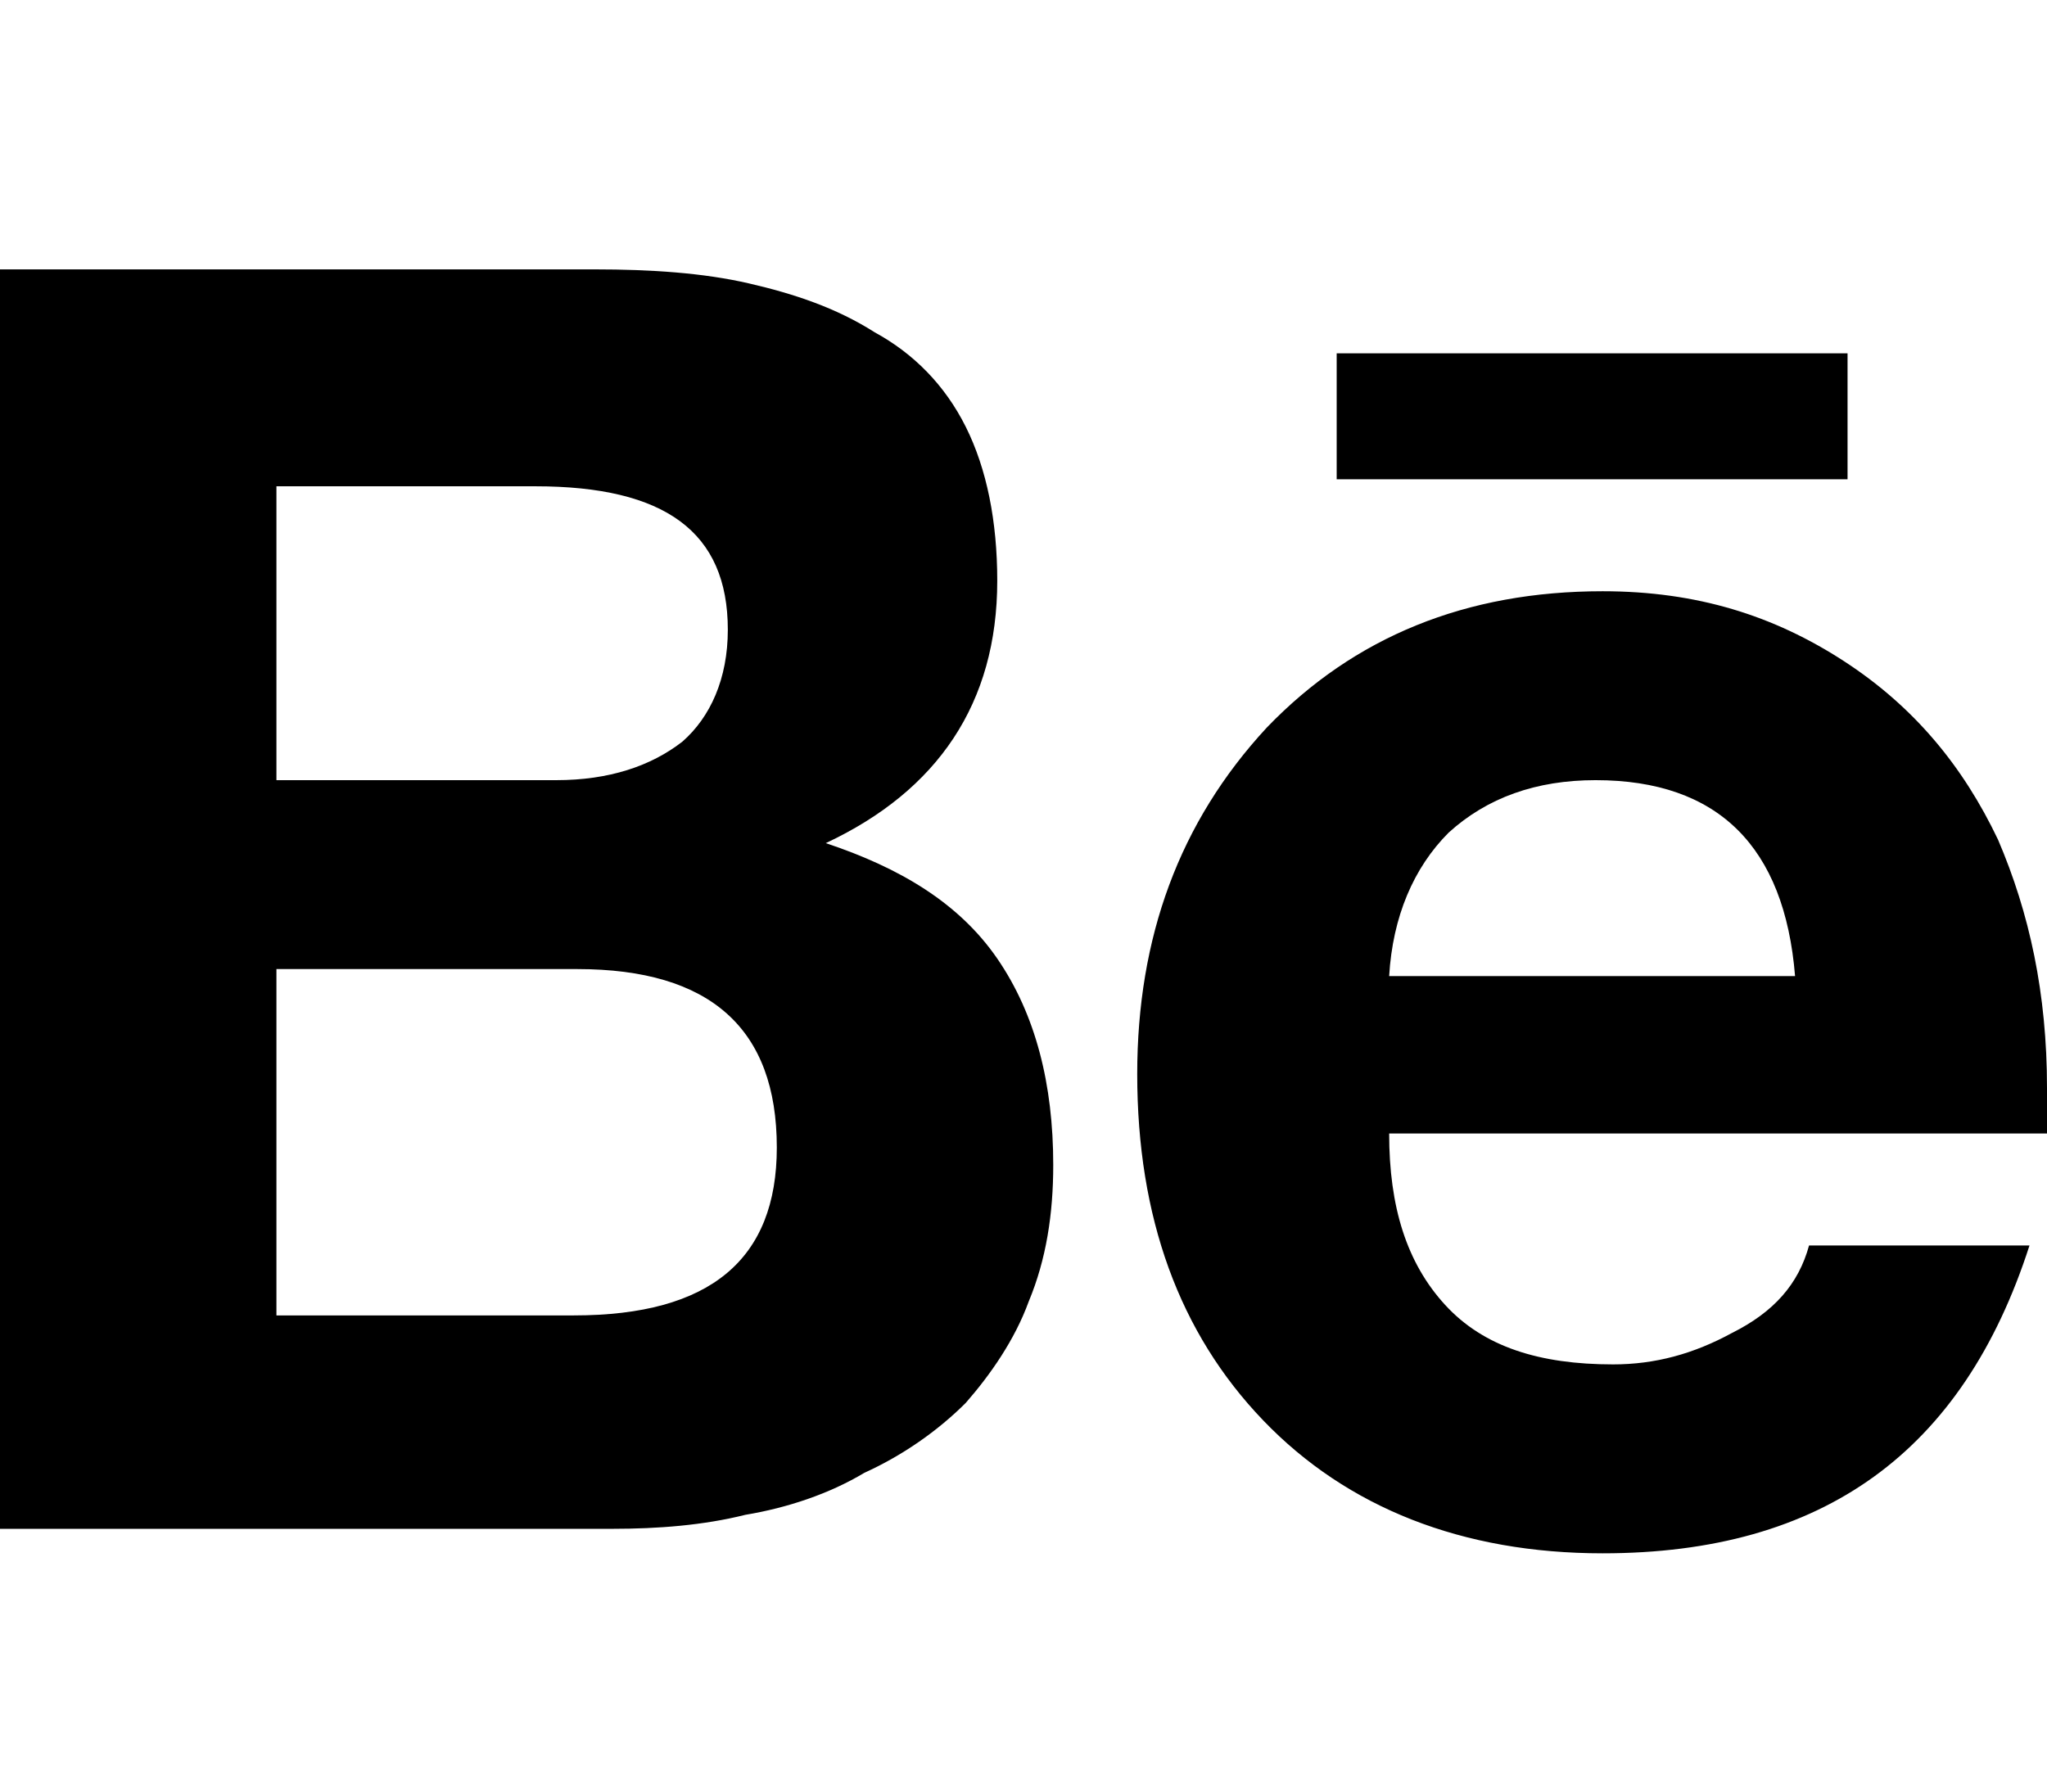
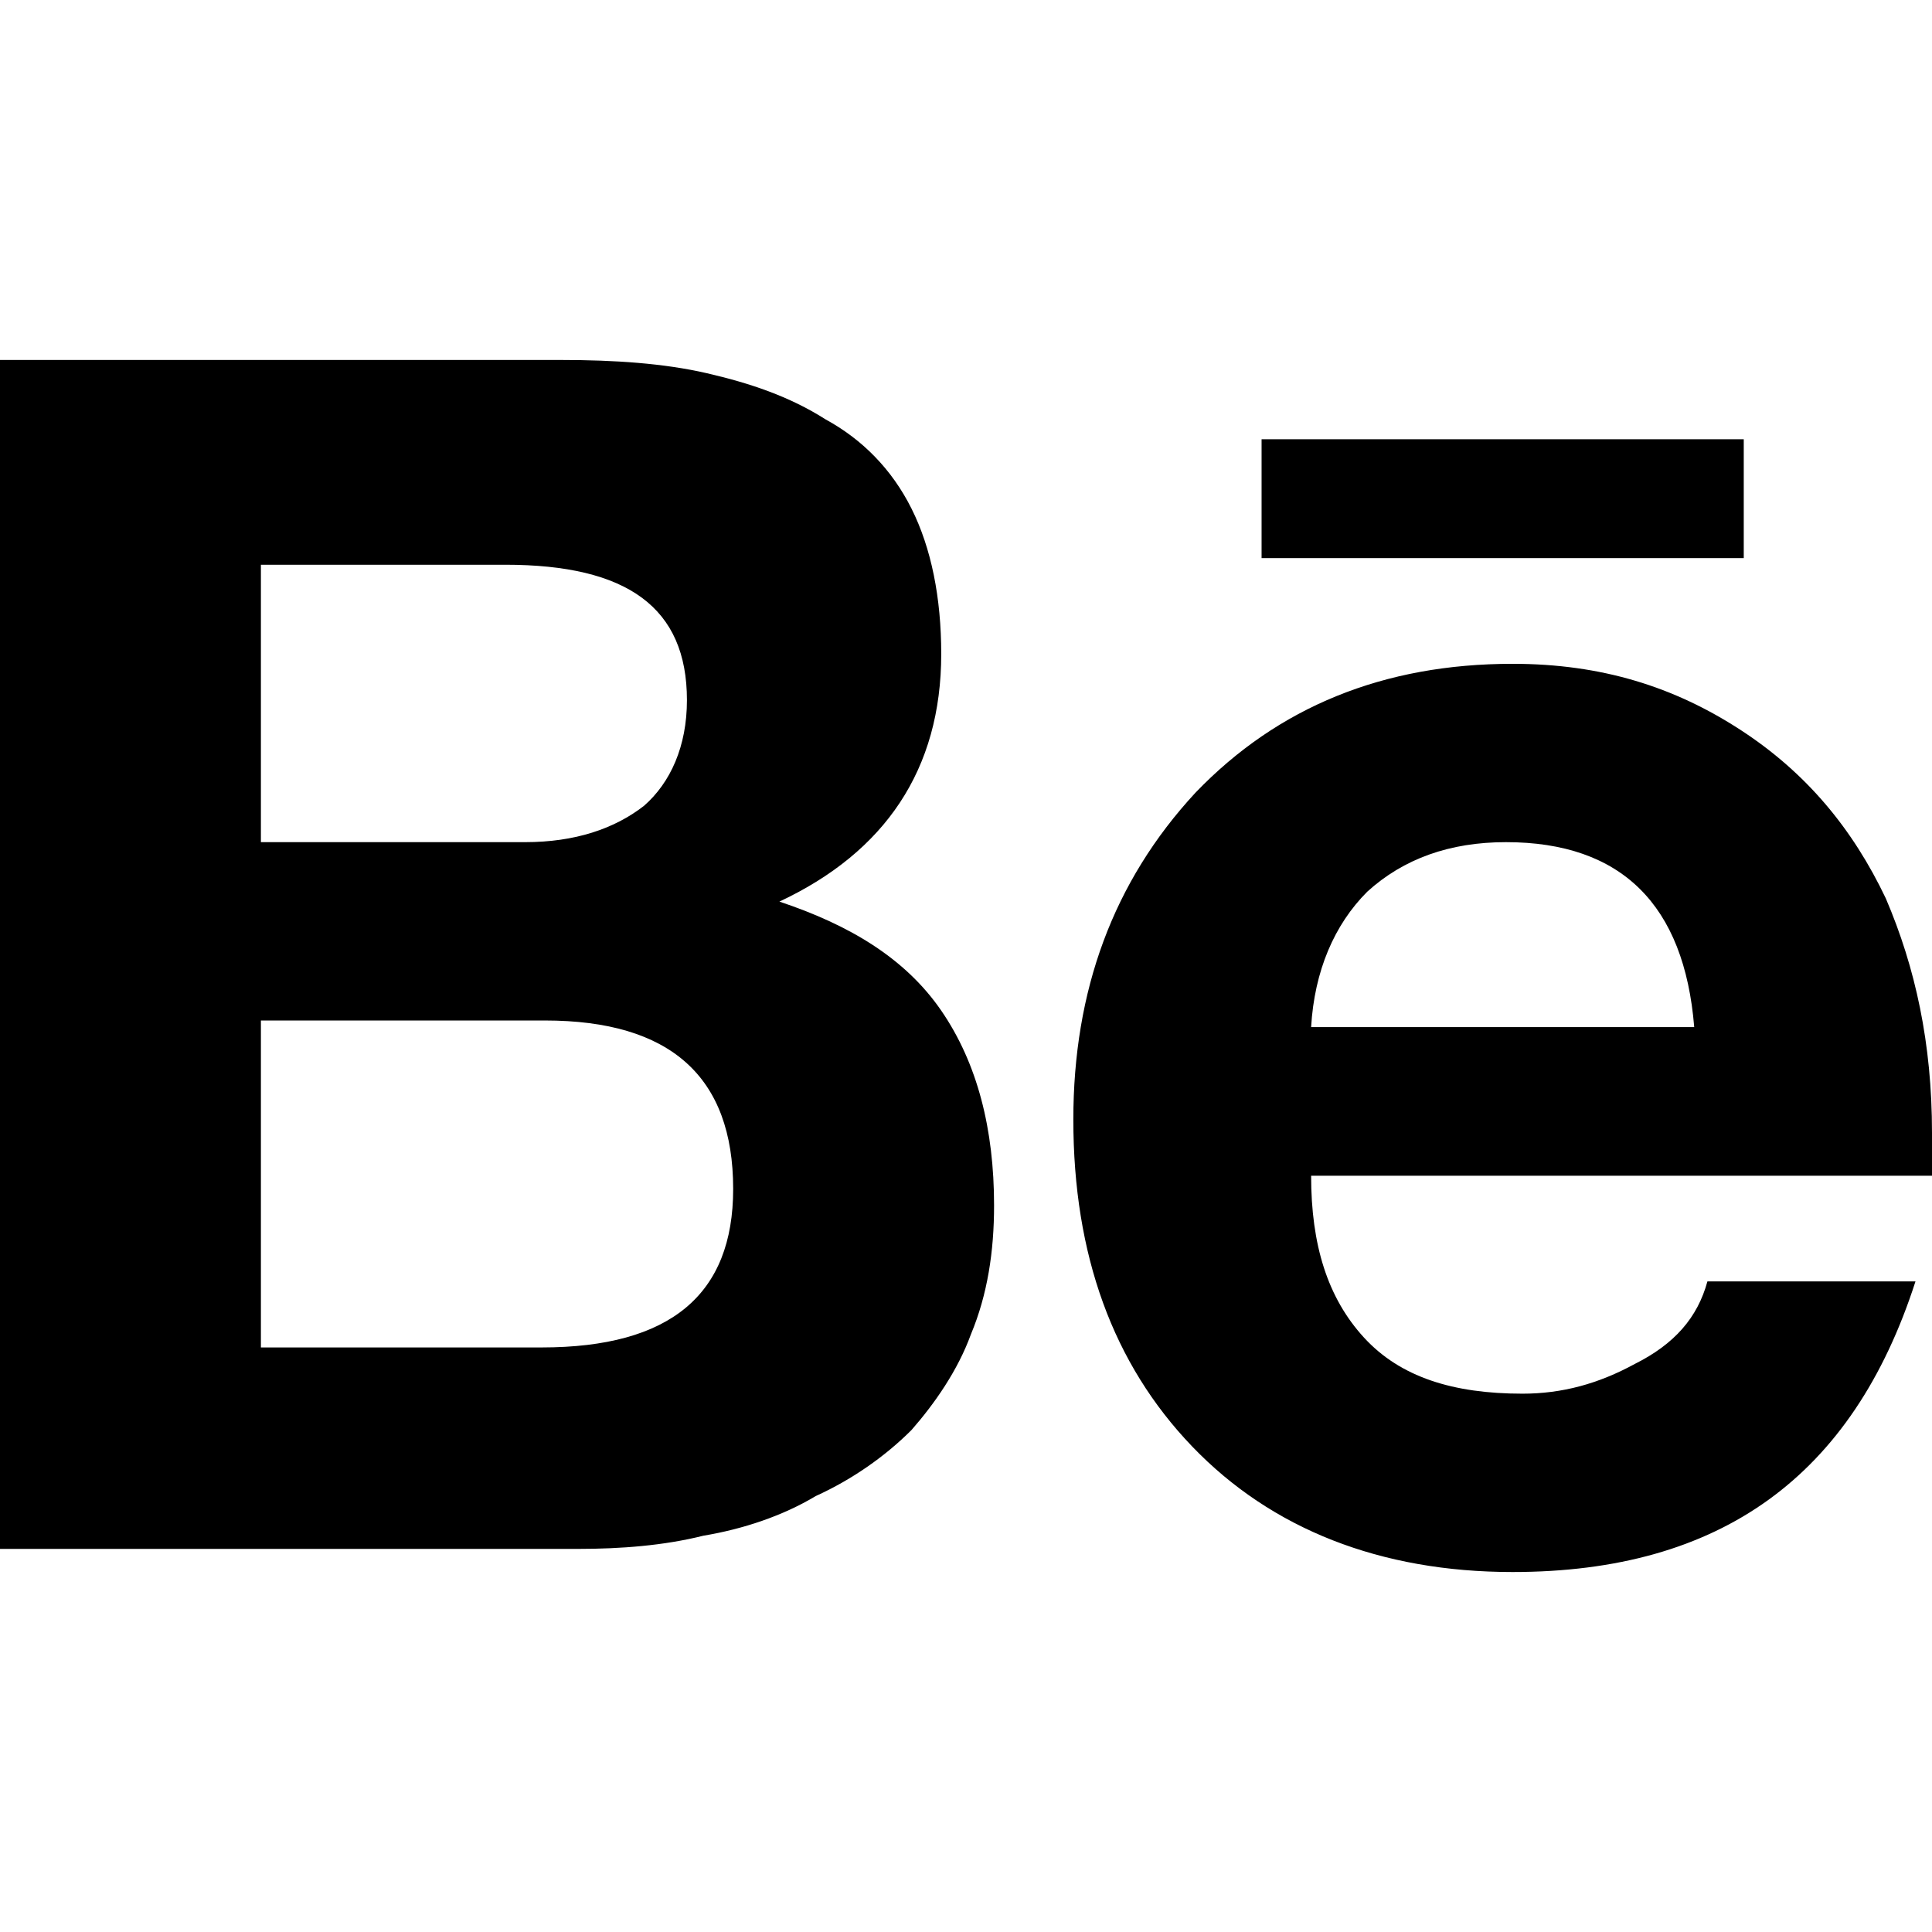
- <svg xmlns="http://www.w3.org/2000/svg" viewBox="0 0 1170 1024">
-   <path class="path1" d="M0 874h350c26 0 52-2 76-8 24-4 48-12 68-24 22-10 42-24 58-40 14-16 28-36 36-58 10-24 14-50 14-78 0-46-10-86-32-118s-56-52-98-66c64-30 98-80 98-150 0-34-6-64-18-88s-30-42-52-54c-22-14-46-22-72-28s-56-8-88-8h-340v720zM158 752v-198h172c76 0 114 34 114 102 0 64-38 96-116 96h-170zM158 446v-168h148c74 0 110 26 110 82 0 28-10 50-26 64-18 14-42 22-72 22h-160zM650 614c0 82 24 148 72 198s114 76 194 76c126 0 206-58 244-176h-126c-6 22-20 38-44 50-22 12-44 18-68 18-42 0-74-10-96-34s-32-56-32-98h376v-26c0-54-10-100-28-142-20-42-48-76-88-102s-84-40-138-40c-78 0-142 26-192 78-50 54-74 120-74 198zM764 274v-72h292v72h-292zM794 558c2-34 14-62 34-82 22-20 50-30 84-30 70 0 108 38 114 112h-232z" />
+ <svg xmlns="http://www.w3.org/2000/svg" viewBox="0 0 1170 1170">
+   <path d="M0 938h350c26 0 52-2 76-8 24-4 48-12 68-24 22-10 42-24 58-40 14-16 28-36 36-58 10-24 14-50 14-78 0-46-10-86-32-118s-56-52-98-66c64-30 98-80 98-150 0-34-6-64-18-88s-30-42-52-54c-22-14-46-22-72-28s-56-8-88-8H0v720zm158-122V618h172c76 0 114 34 114 102 0 64-38 96-116 96H158zm0-306V342h148c74 0 110 26 110 82 0 28-10 50-26 64-18 14-42 22-72 22H158zm492 168c0 82 24 148 72 198s114 76 194 76c126 0 206-58 244-176h-126c-6 22-20 38-44 50-22 12-44 18-68 18-42 0-74-10-96-34s-32-56-32-98h376v-26c0-54-10-100-28-142-20-42-48-76-88-102s-84-40-138-40c-78 0-142 26-192 78-50 54-74 120-74 198zm114-340v-72h292v72H764zm30 284c2-34 14-62 34-82 22-20 50-30 84-30 70 0 108 38 114 112H794z" />
</svg>
